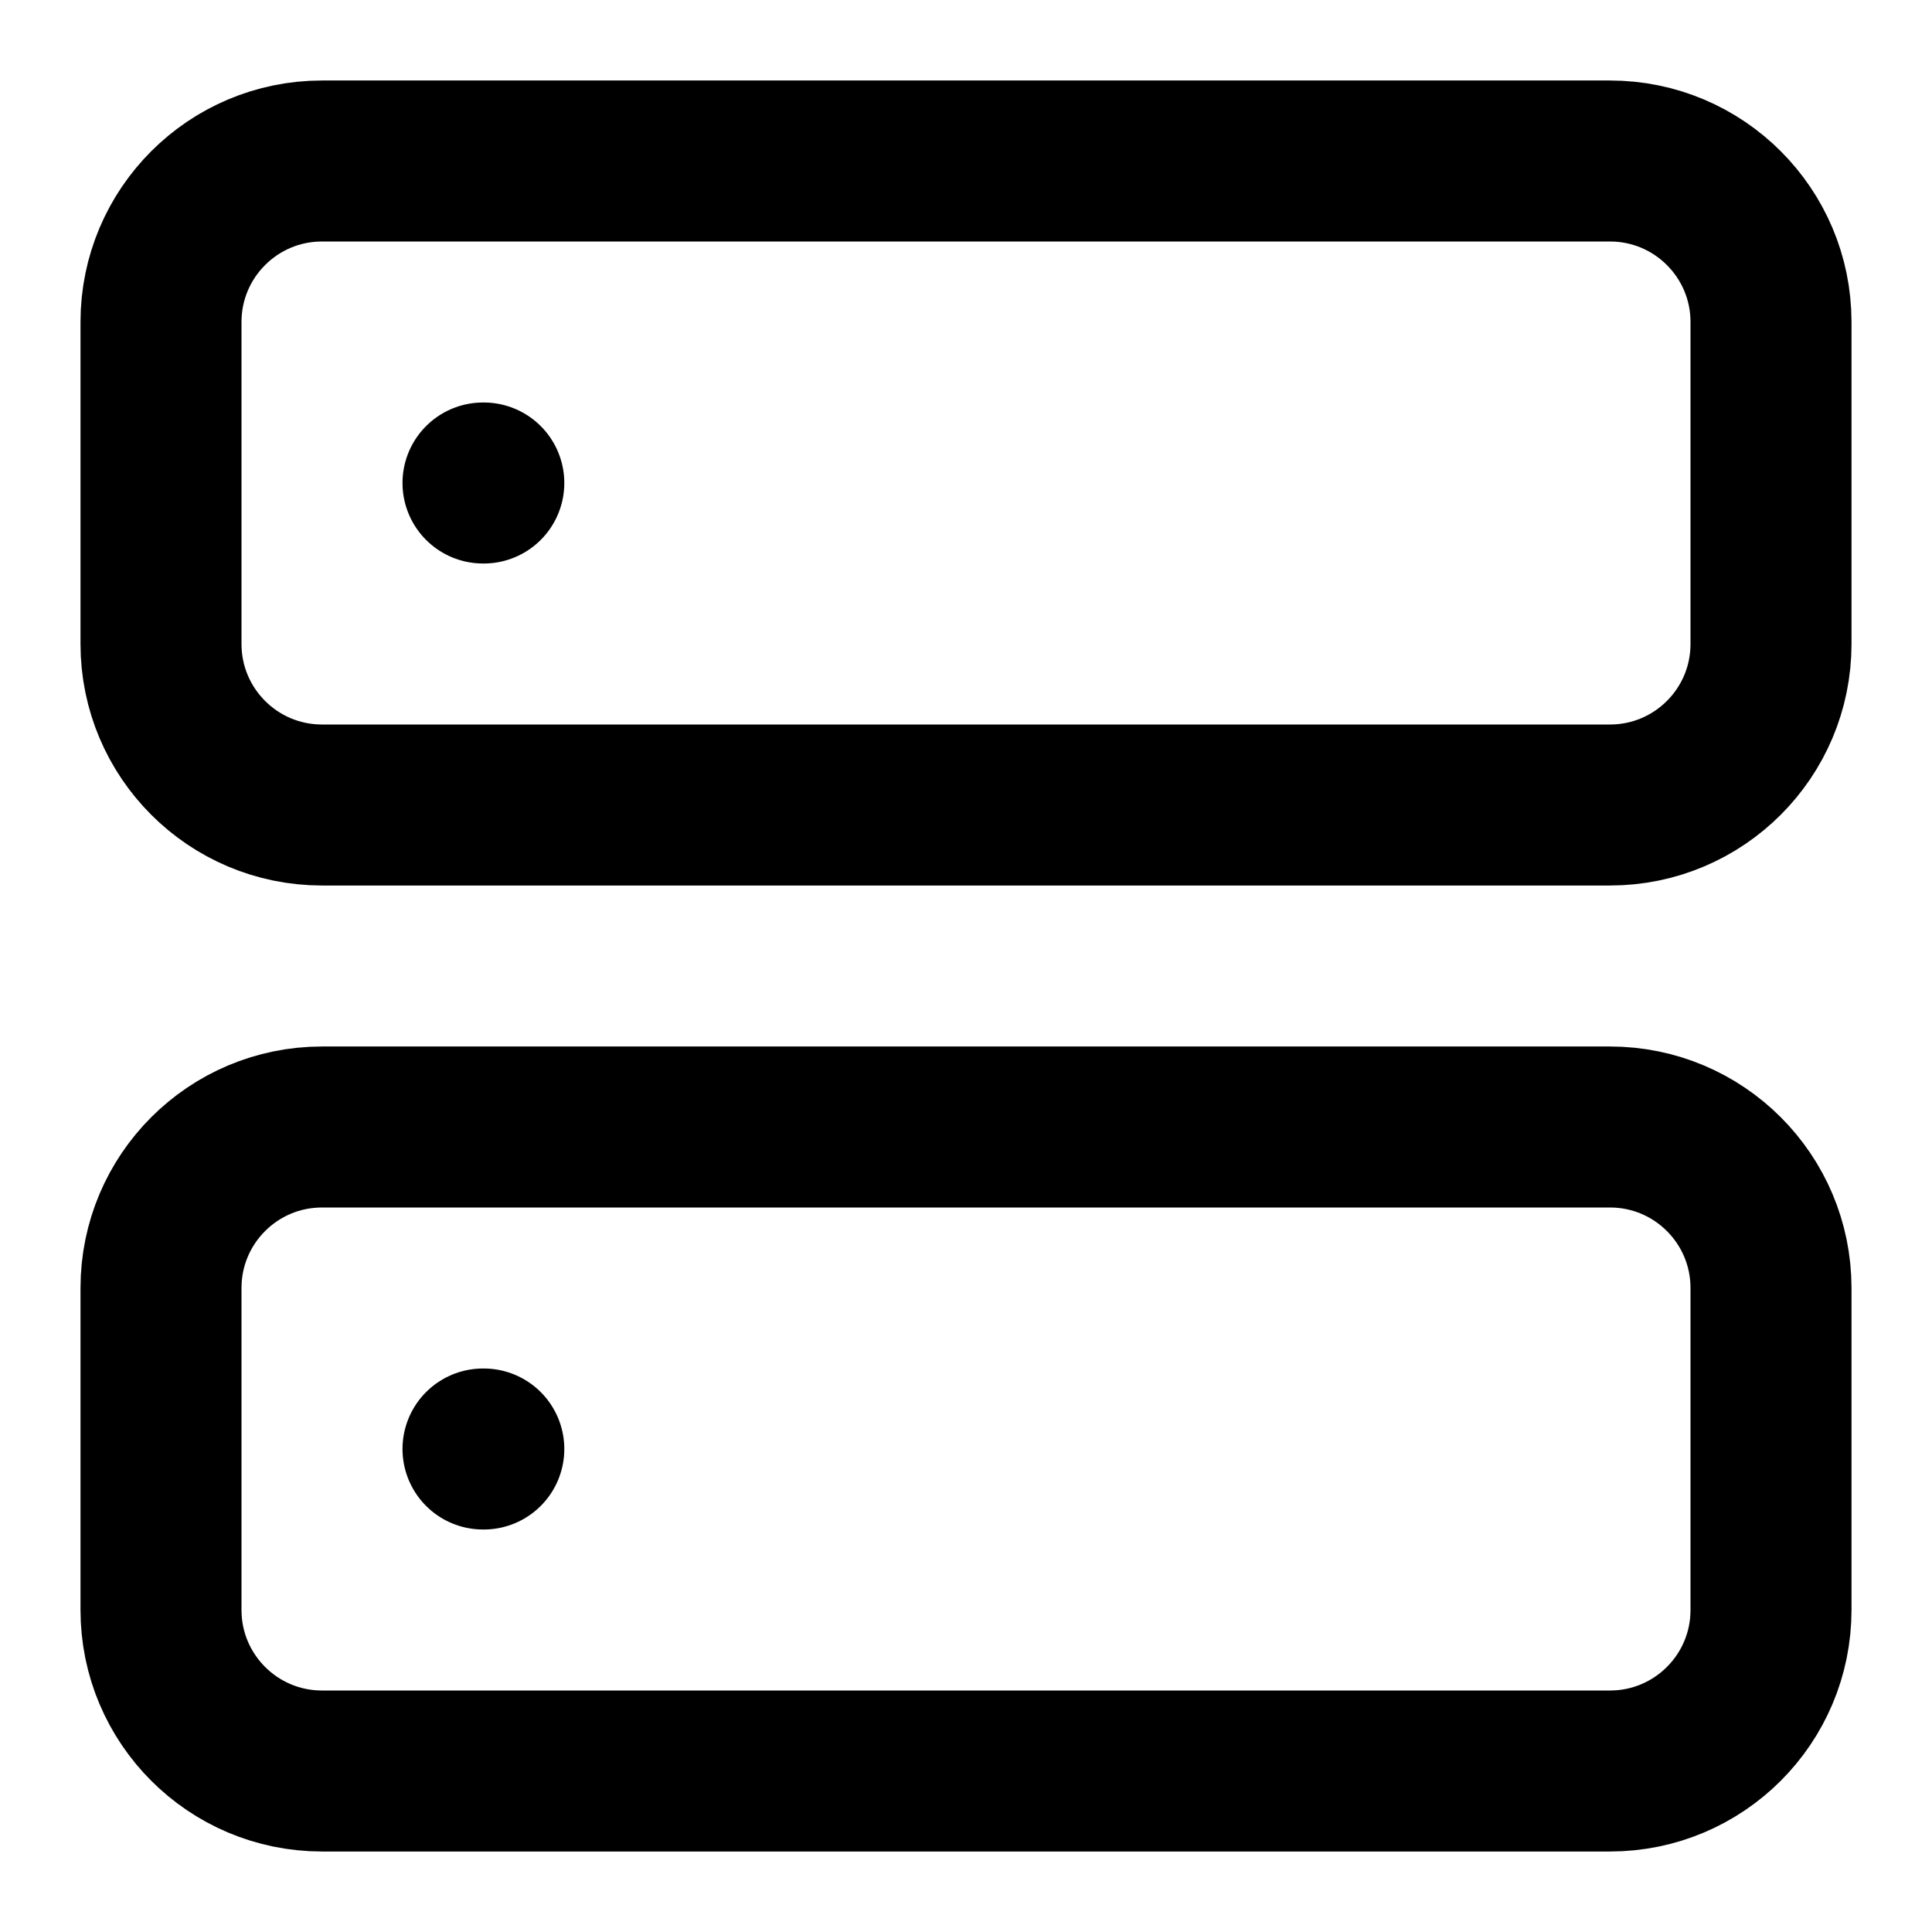
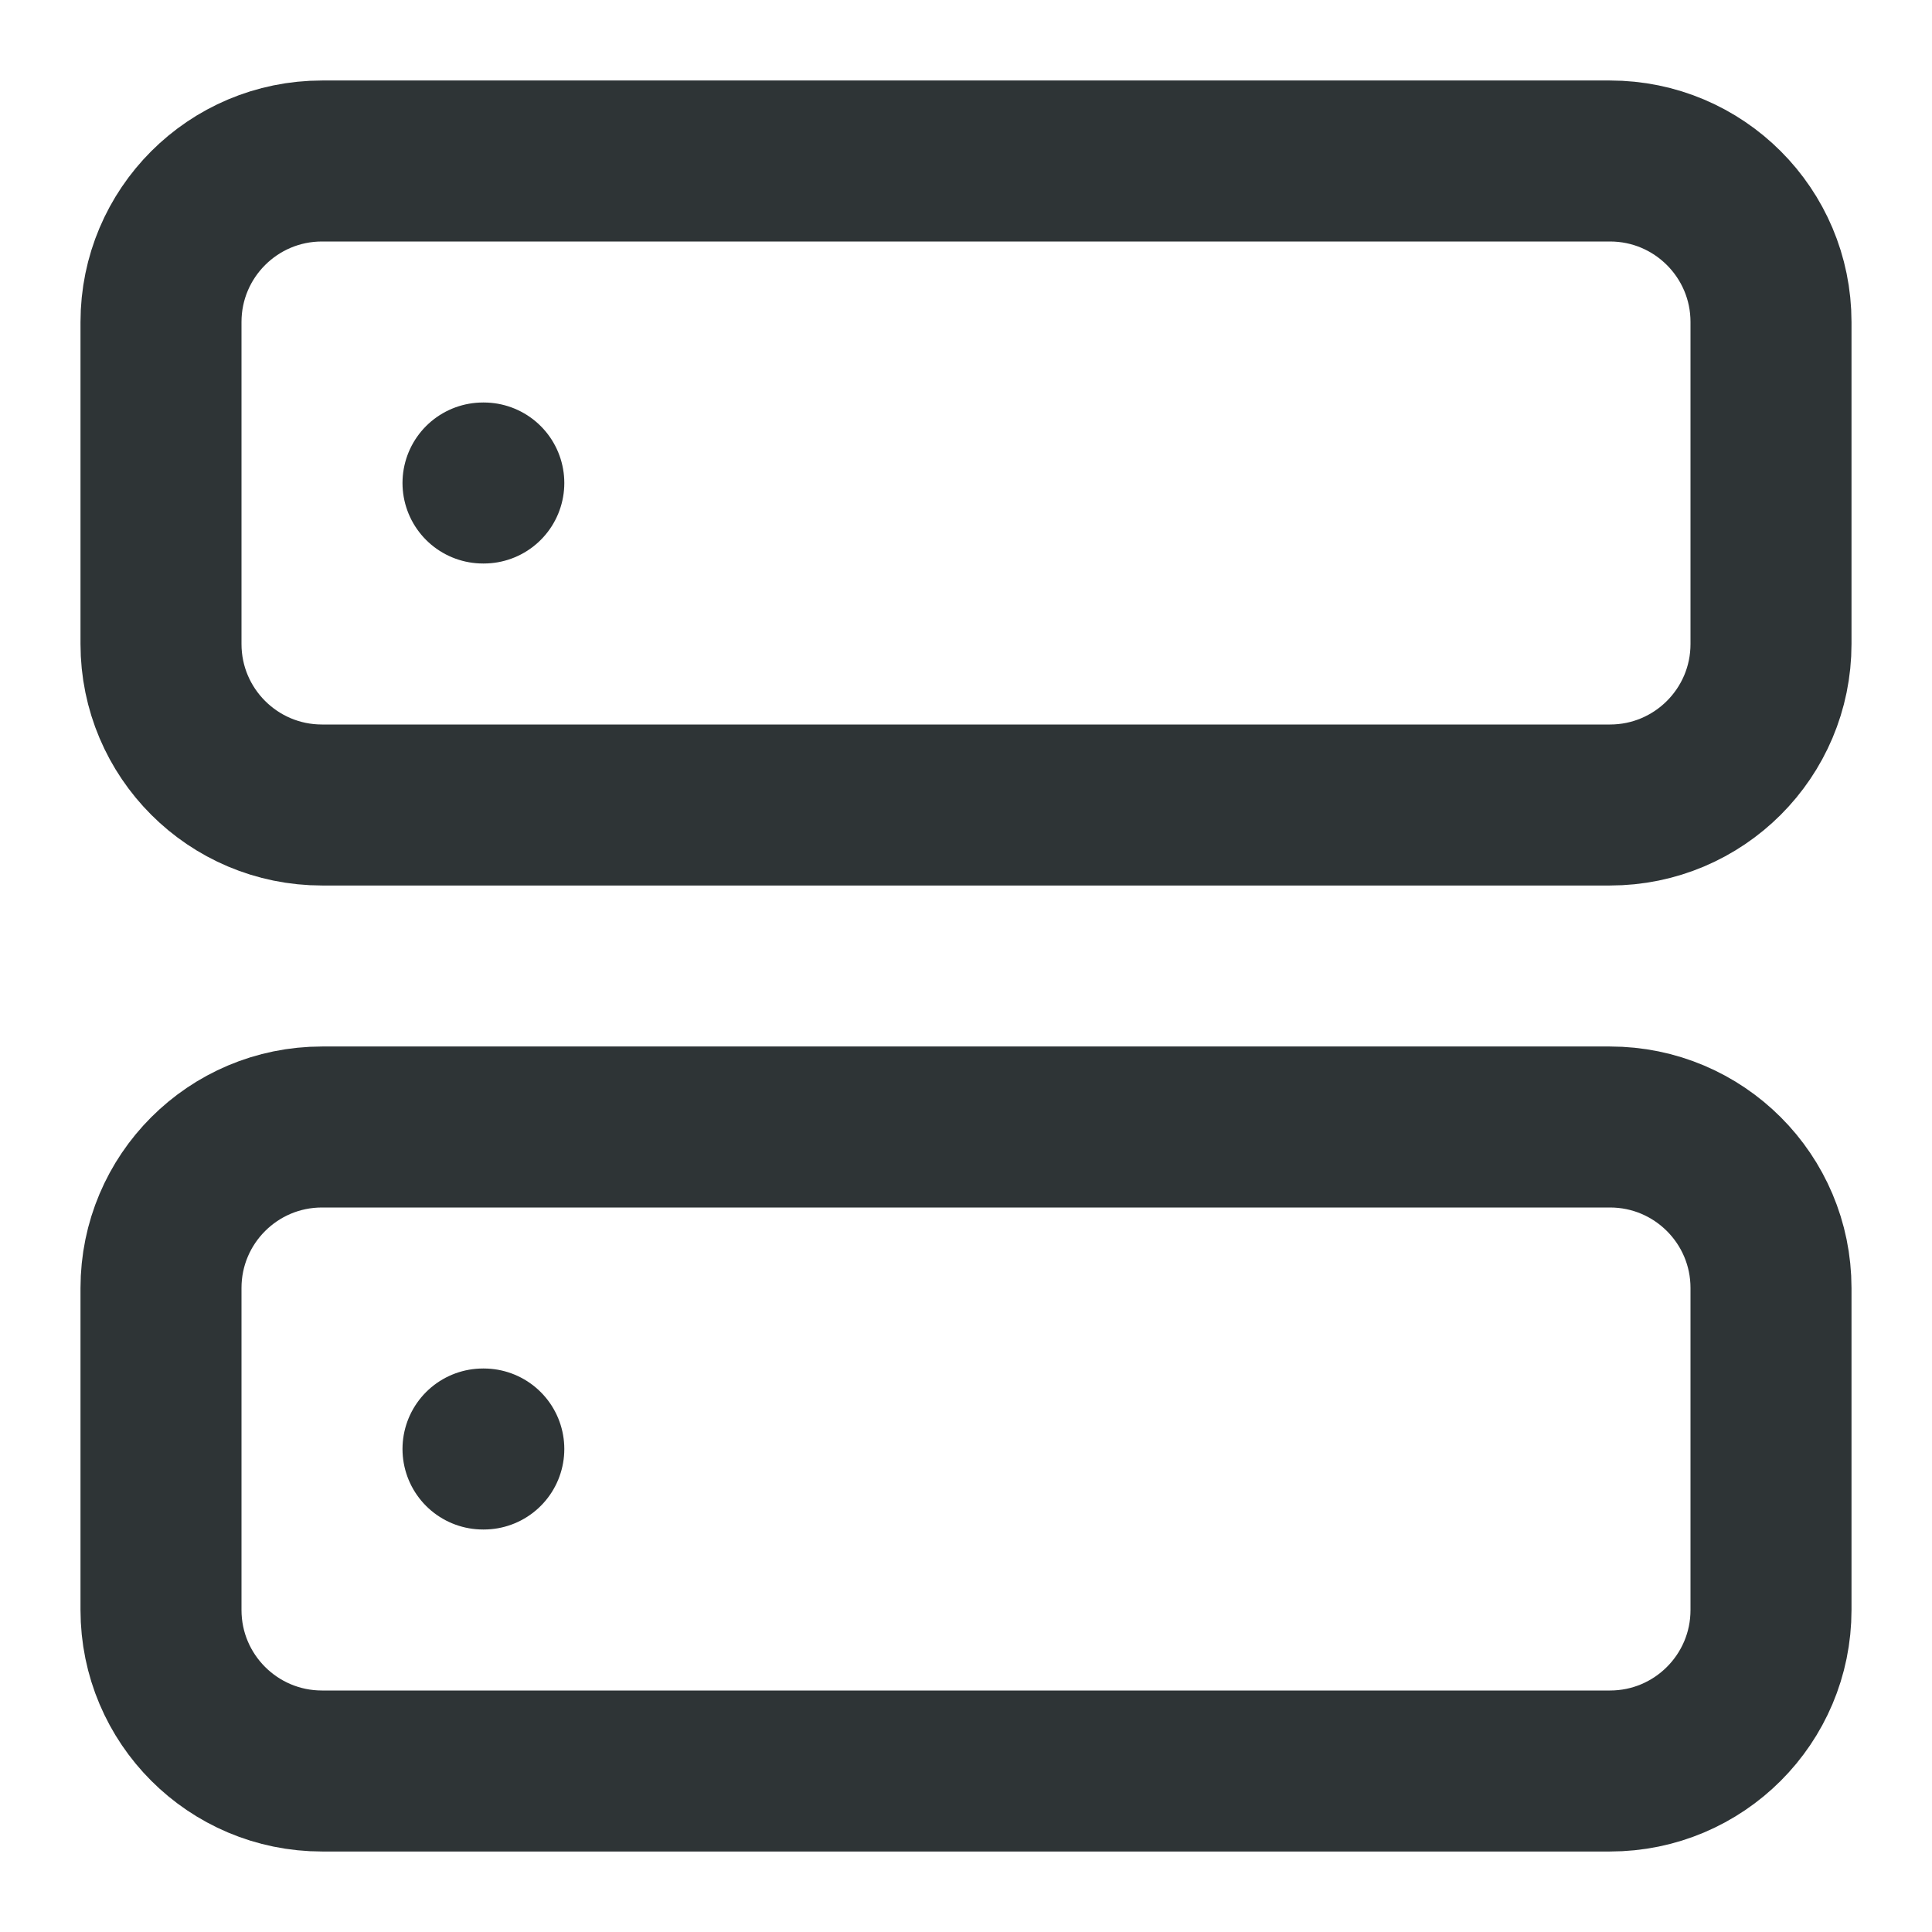
<svg xmlns="http://www.w3.org/2000/svg" width="24" height="24" viewBox="0 0 24 24" fill="none" stroke="currentColor" stroke-width="2" stroke-linecap="round" stroke-linejoin="round">
-   <rect width="20" height="8" x="2" y="2" rx="2" ry="2" />
-   <rect width="20" height="8" x="2" y="14" rx="2" ry="2" />
-   <line x1="6" x2="6.01" y1="6" y2="6" />
-   <line x1="6" x2="6.01" y1="18" y2="18" />
+   <rect class="transparent-fill foreground-stroke" style="fill:none;stroke:#2e3436" width="20" height="8" x="2" y="2" rx="2" ry="2" />
+   <rect class="transparent-fill foreground-stroke" style="fill:none;stroke:#2e3436" width="20" height="8" x="2" y="14" rx="2" ry="2" />
+   <line class="transparent-fill foreground-stroke" style="fill:none;stroke:#2e3436" x1="6" x2="6.01" y1="6" y2="6" />
+   <line class="transparent-fill foreground-stroke" style="fill:none;stroke:#2e3436" x1="6" x2="6.01" y1="18" y2="18" />
</svg>
